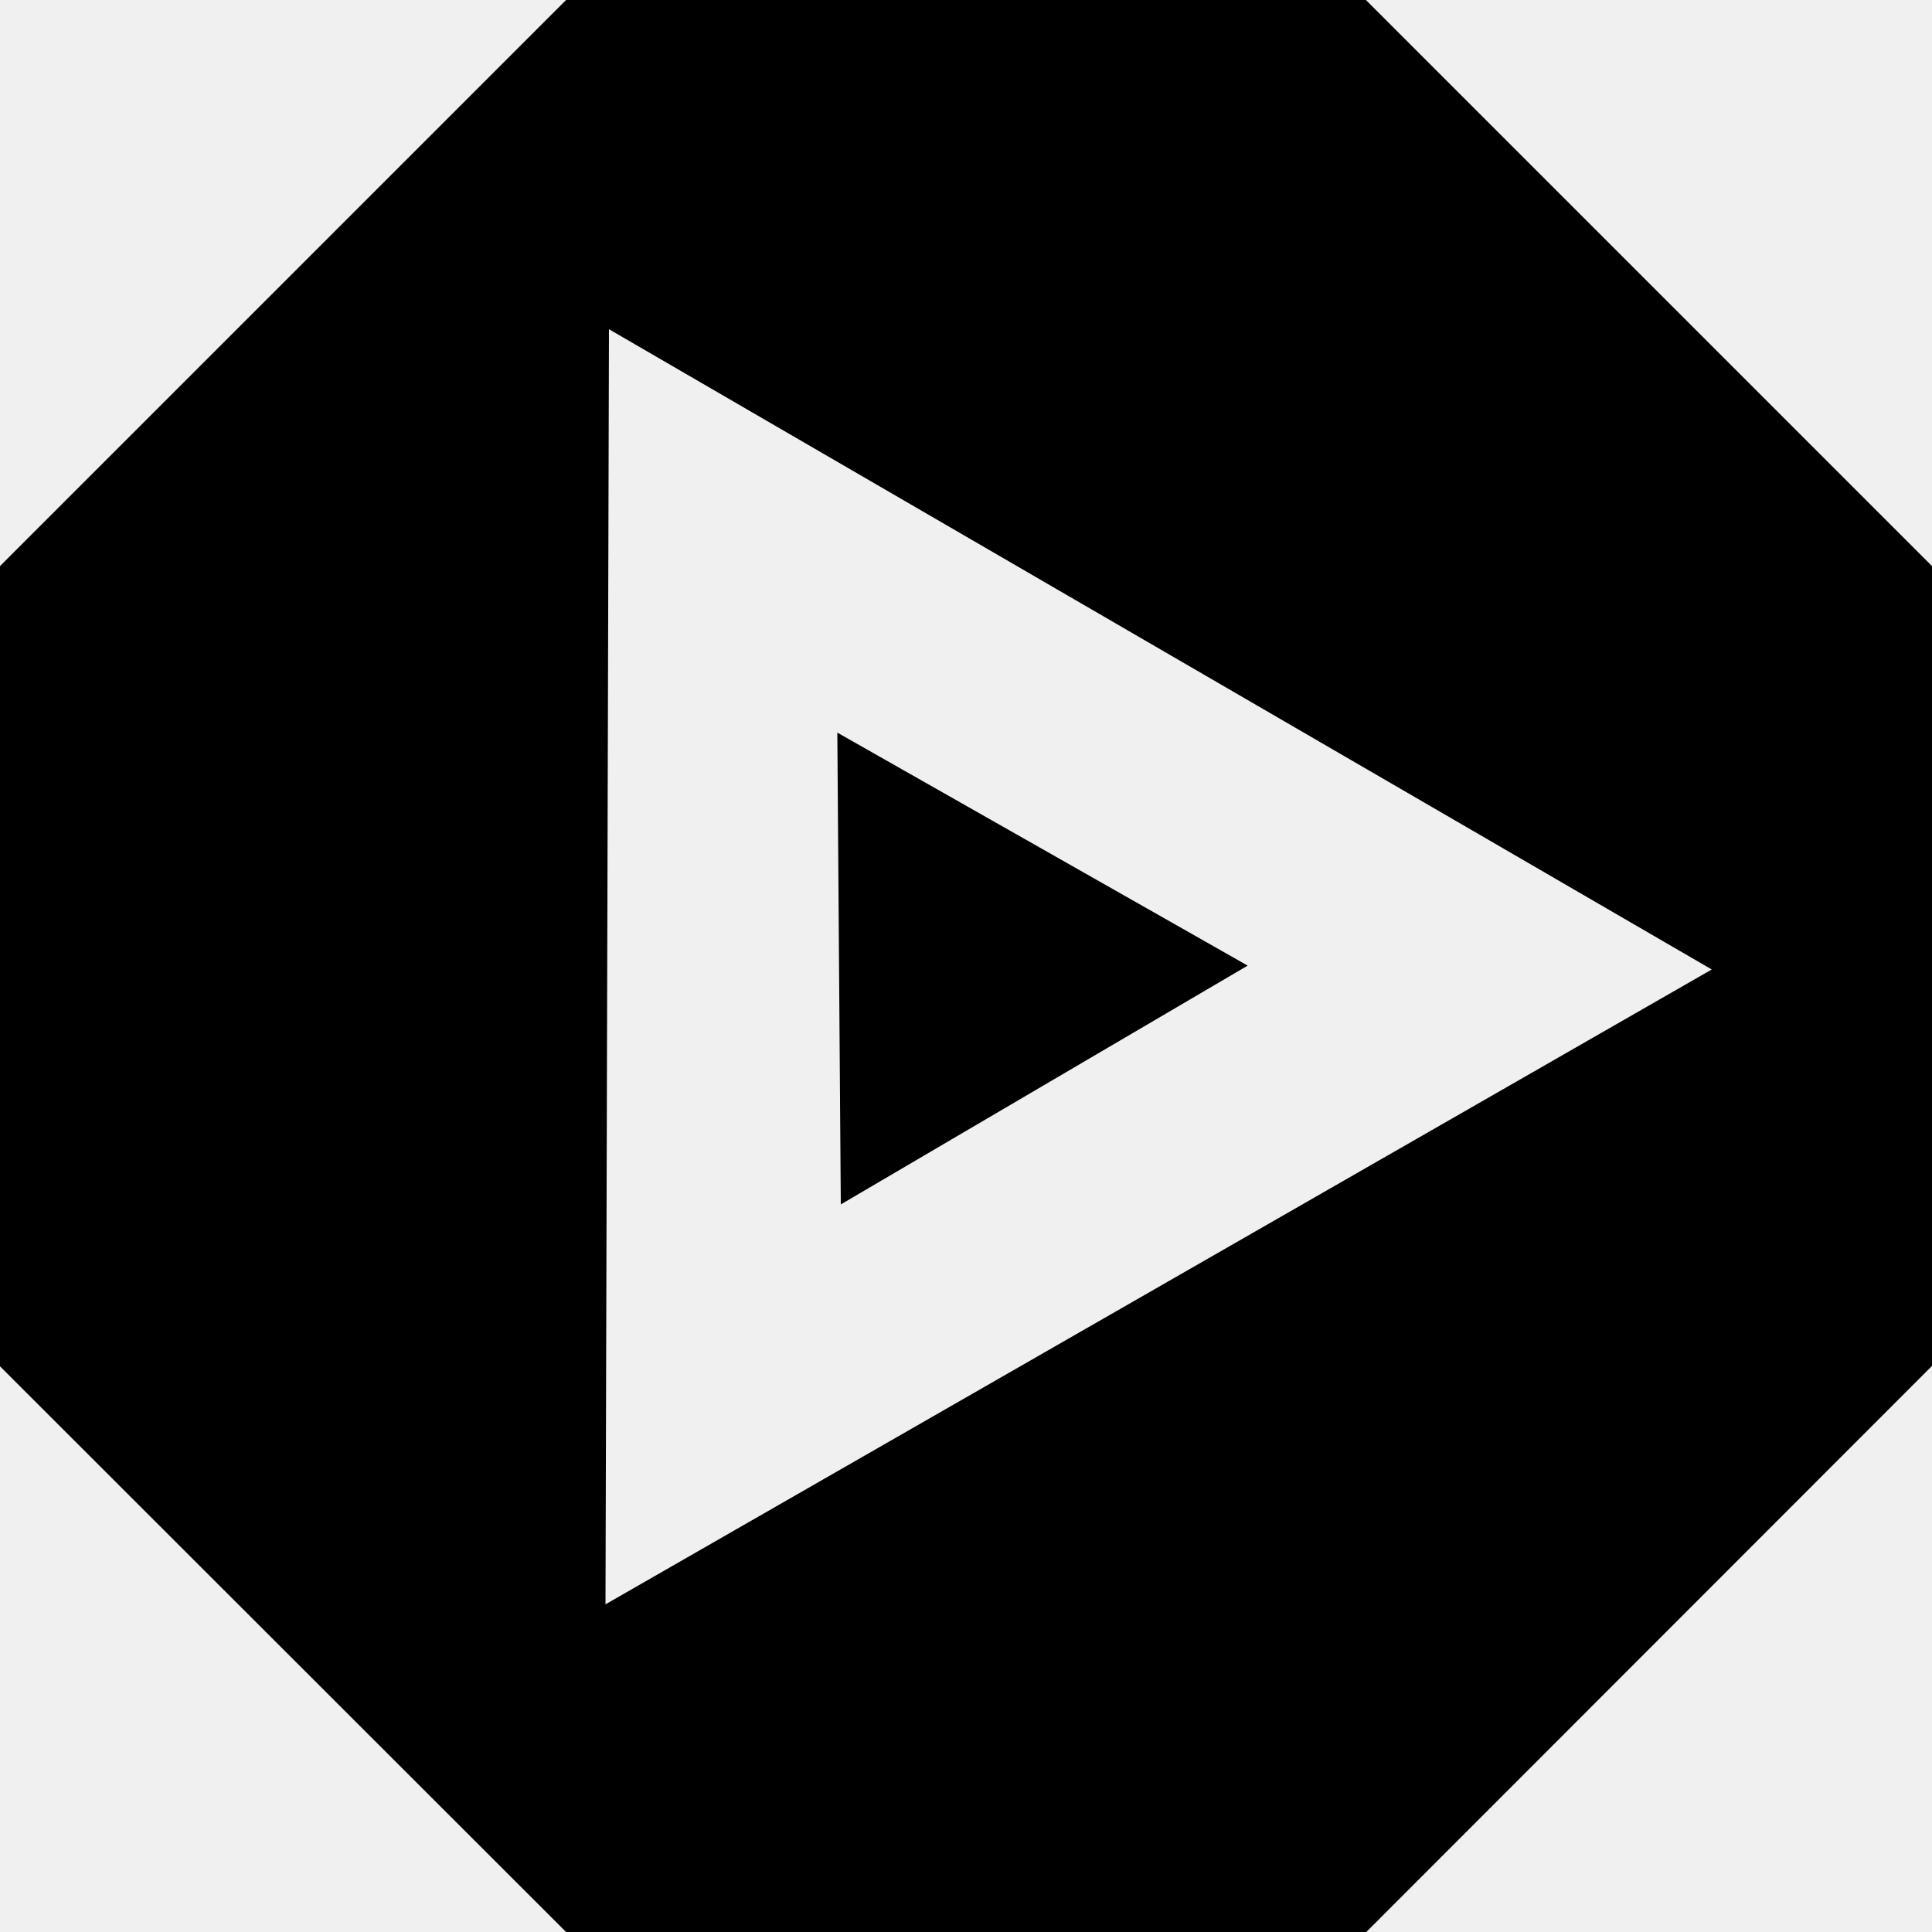
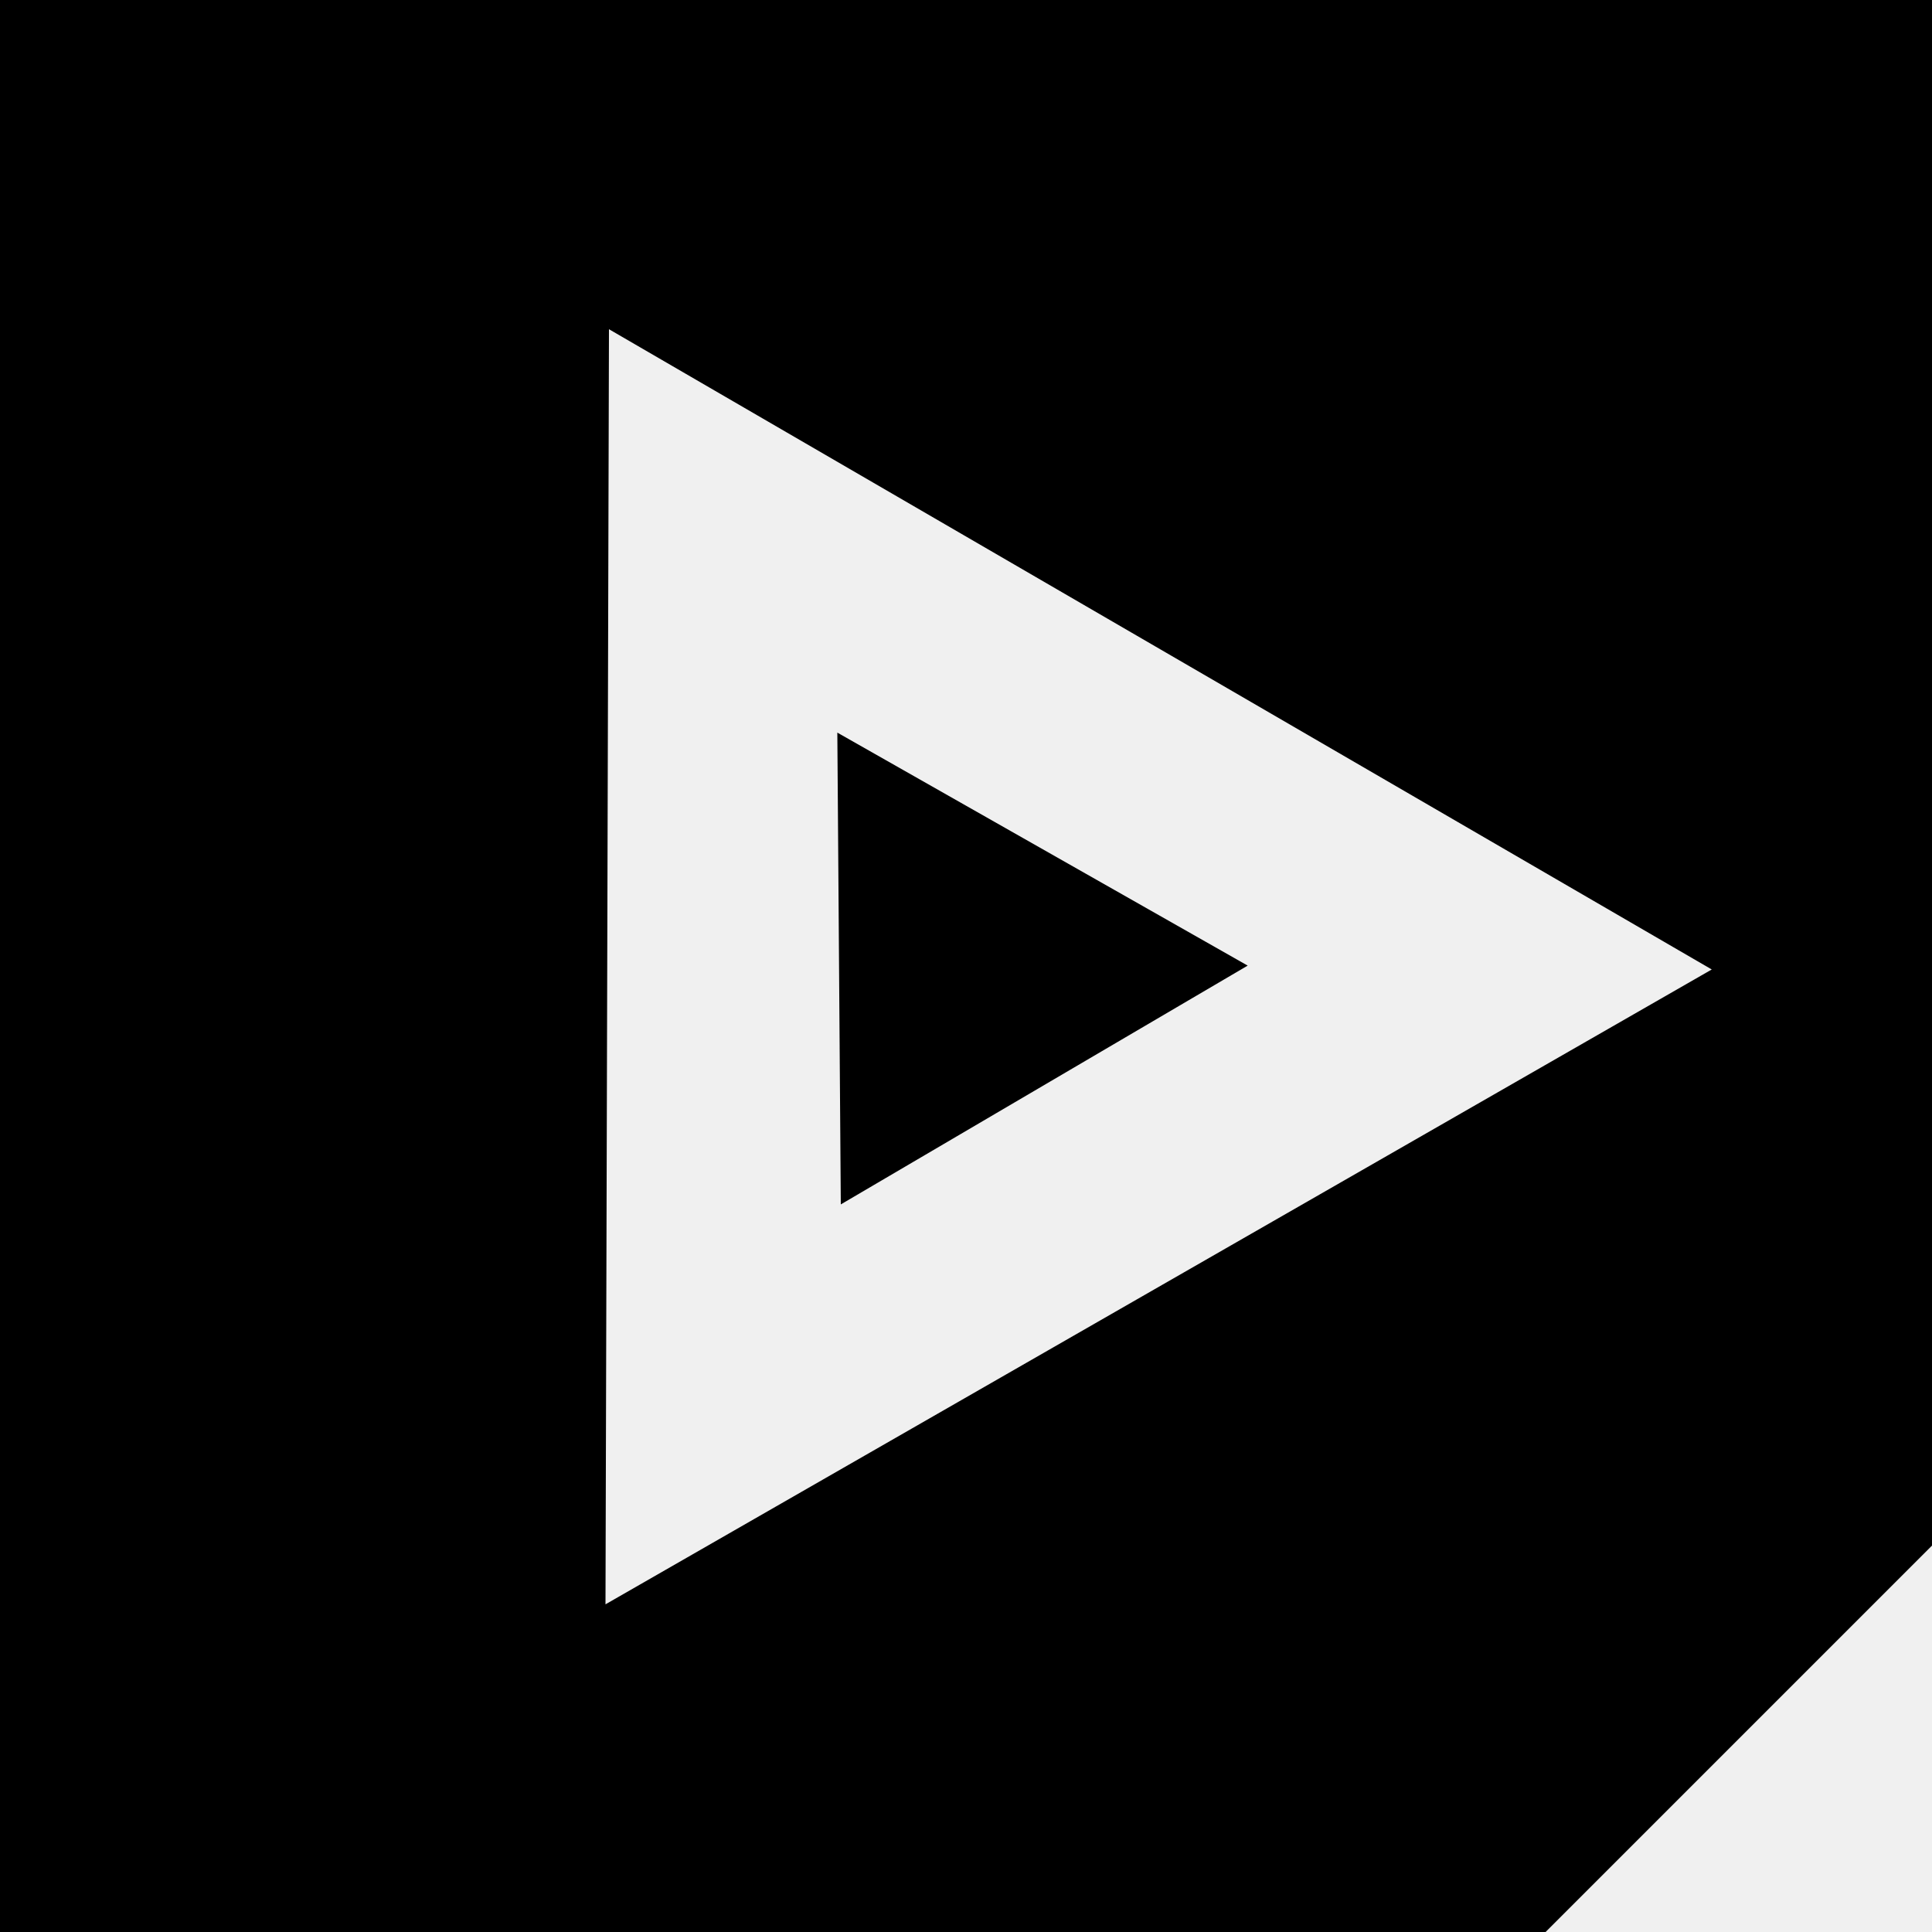
<svg xmlns="http://www.w3.org/2000/svg" version="1.1" id="图层_1" x="0px" y="0px" viewBox="0 0 500 500" style="enable-background:new 0 0 500 500;" xml:space="preserve">
-   <style type="text/css">
- 	.st0{fill:none;}
- 	.st1{fill:#FFFFFF;}
+   <defs id="defs17" />
+   <style type="text/css" id="style2">
+ 	.st0{display:none;fill:none;}
+ 	.st1{display:none;fill:#FFFFFF;}
</style>
-   <polygon class="st0" points="605,250 252.5,604 -100,250 252.5,-104 " />
-   <path class="st1" d="M696.4,79c0,0.5,0.4,1,1,1s1-0.4,1-1c0-0.5-0.4-1-1-1C696.8,78,696.4,78.4,696.4,79z" />
-   <g>
-     <polygon points="322.9,249.9 216.7,189.6 217.6,311.7  " />
-     <path d="M353.5,0H146.5L0,146.5v207.1L146.5,500h207.1L500,353.5V146.5L353.5,0z M156.7,415.2l0.9-330L443,250.9L156.7,415.2z" />
+   <polygon class="st0" points="605,250 252.5,604 -100,250 252.5,-104 " id="polygon4" />
+   <path class="st1" d="M696.4,79c0,0.5,0.4,1,1,1s1-0.4,1-1c0-0.5-0.4-1-1-1C696.8,78,696.4,78.4,696.4,79z" id="path6" />
+   <g id="g12">
+     <polygon points="322.9,249.9 216.7,189.6 217.6,311.7  " id="polygon8" />
+     <path d="M353.5,0h-207L0,0v500h146.5H400l100-100V0L353.5,0z M156.7,415.2l0.9-330L443,250.9L156.7,415.2z" id="path10" />
  </g>
</svg>
